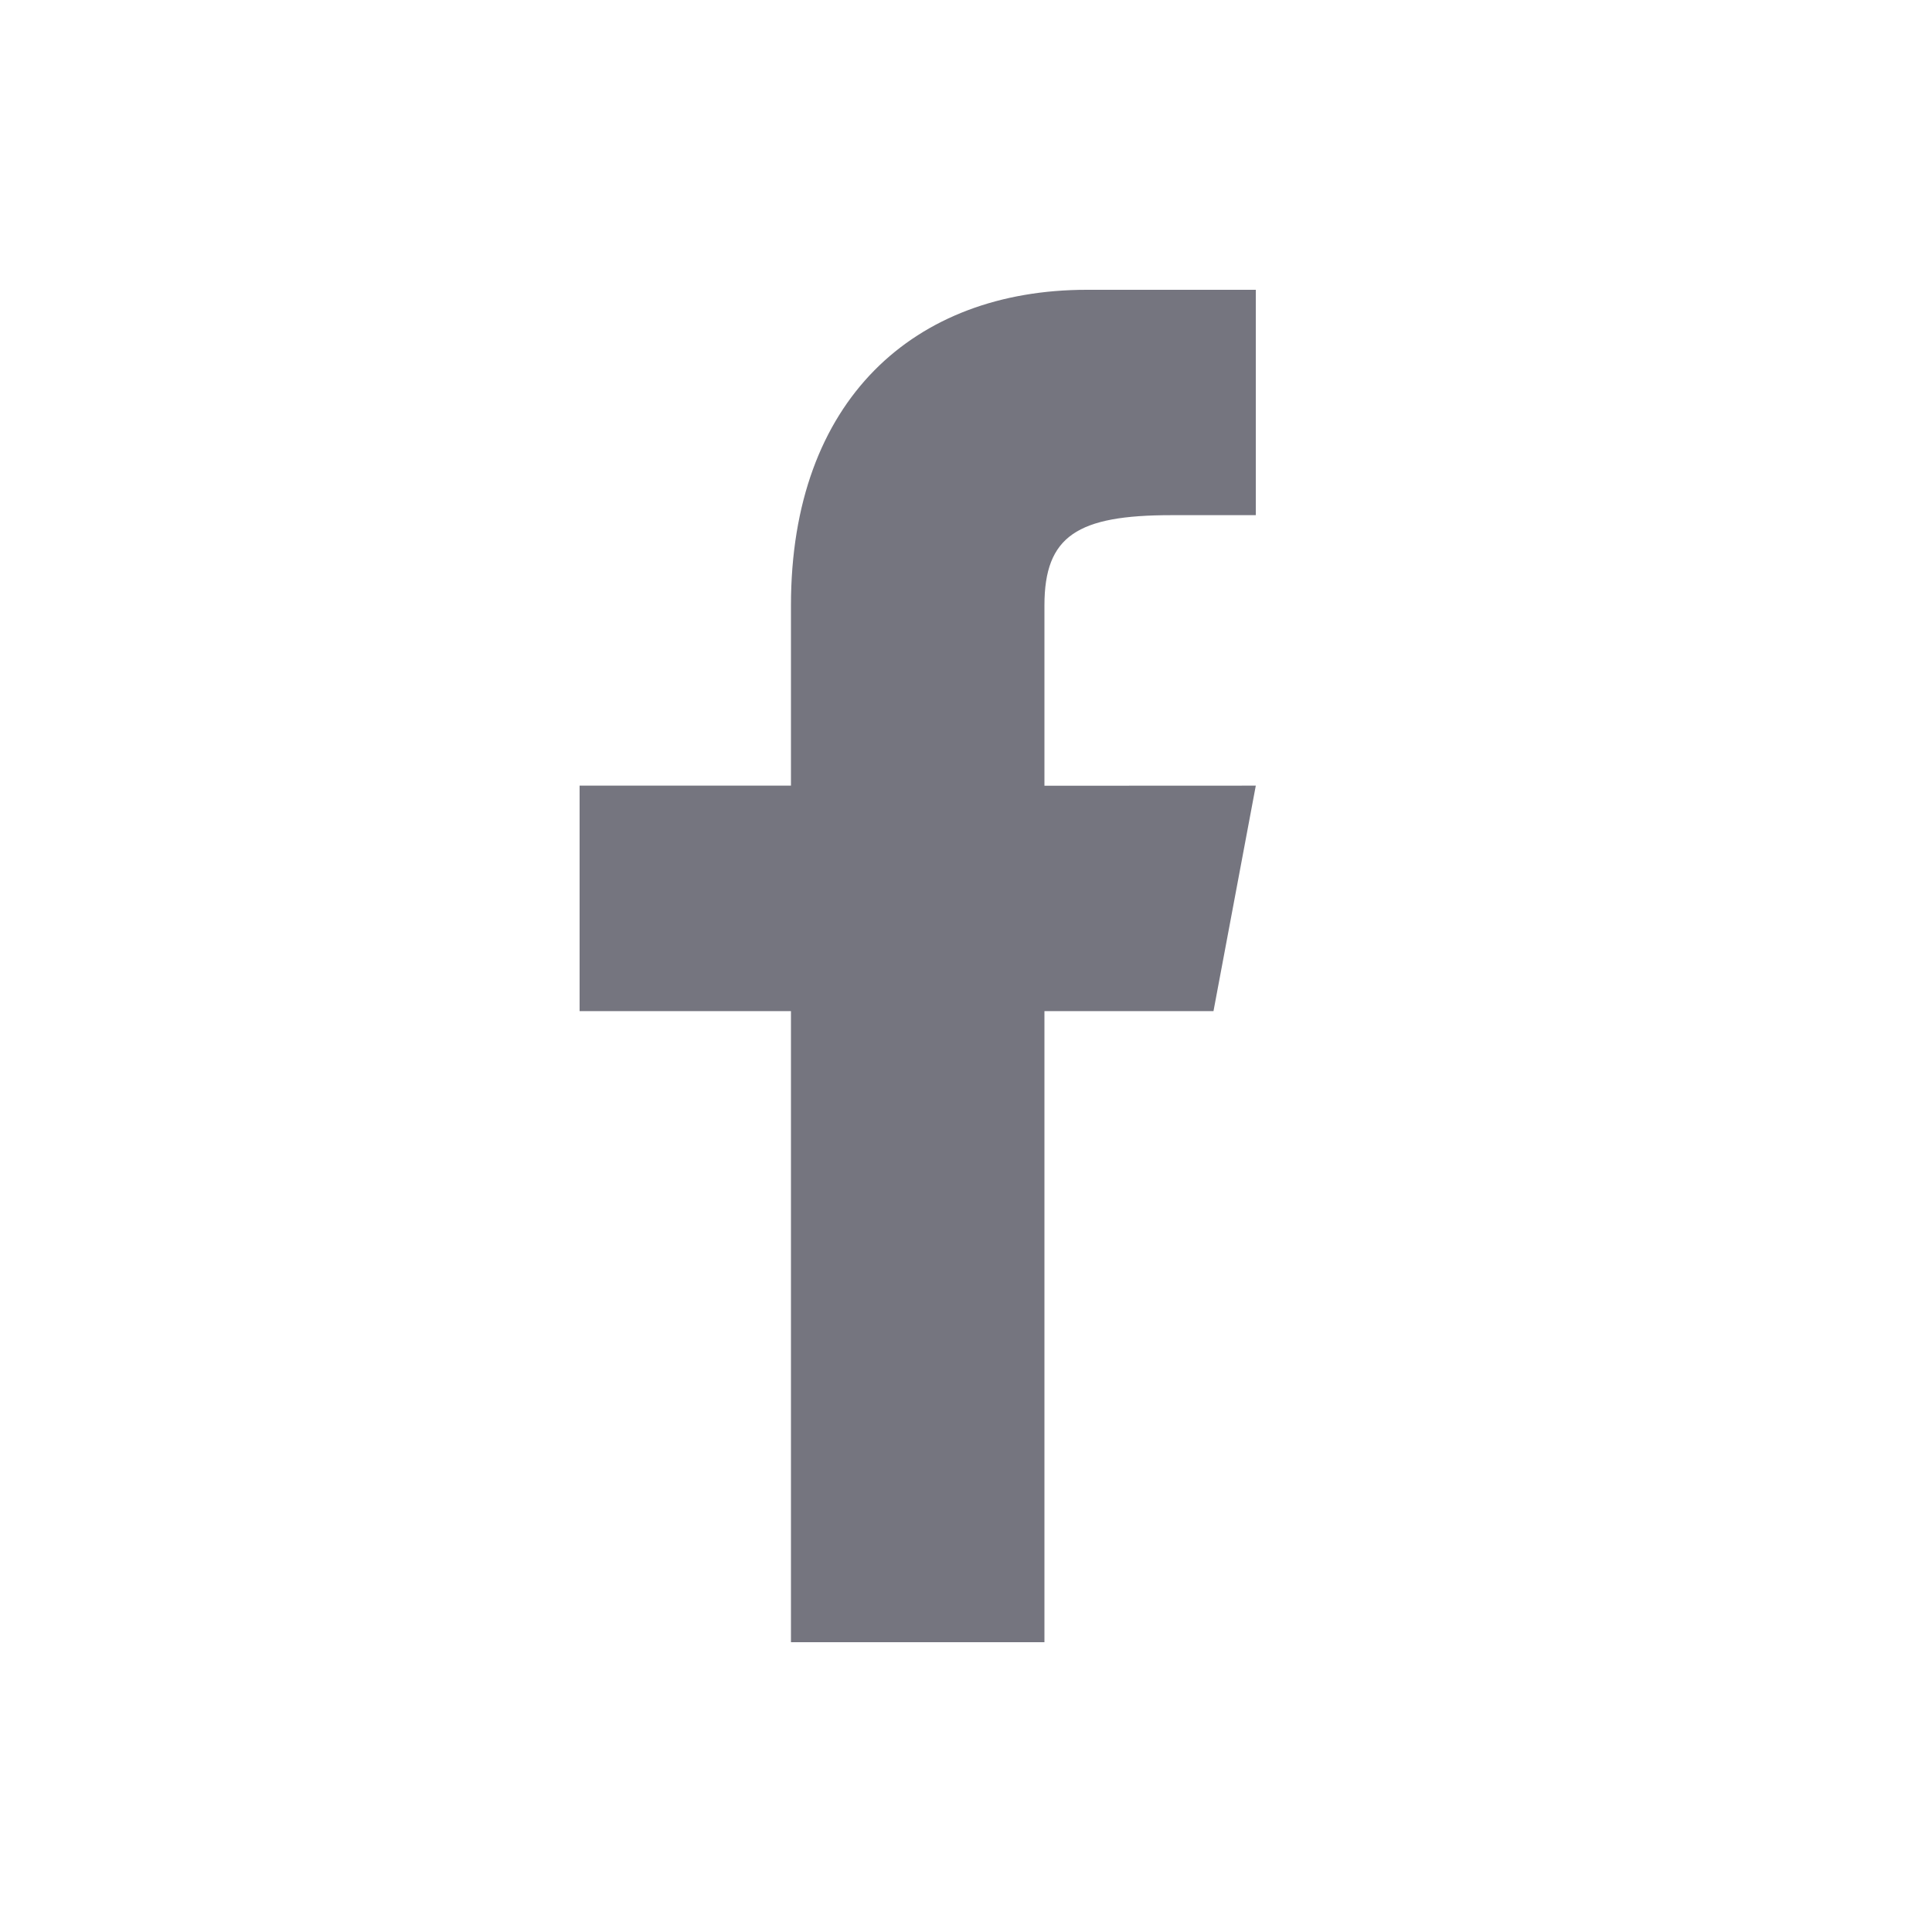
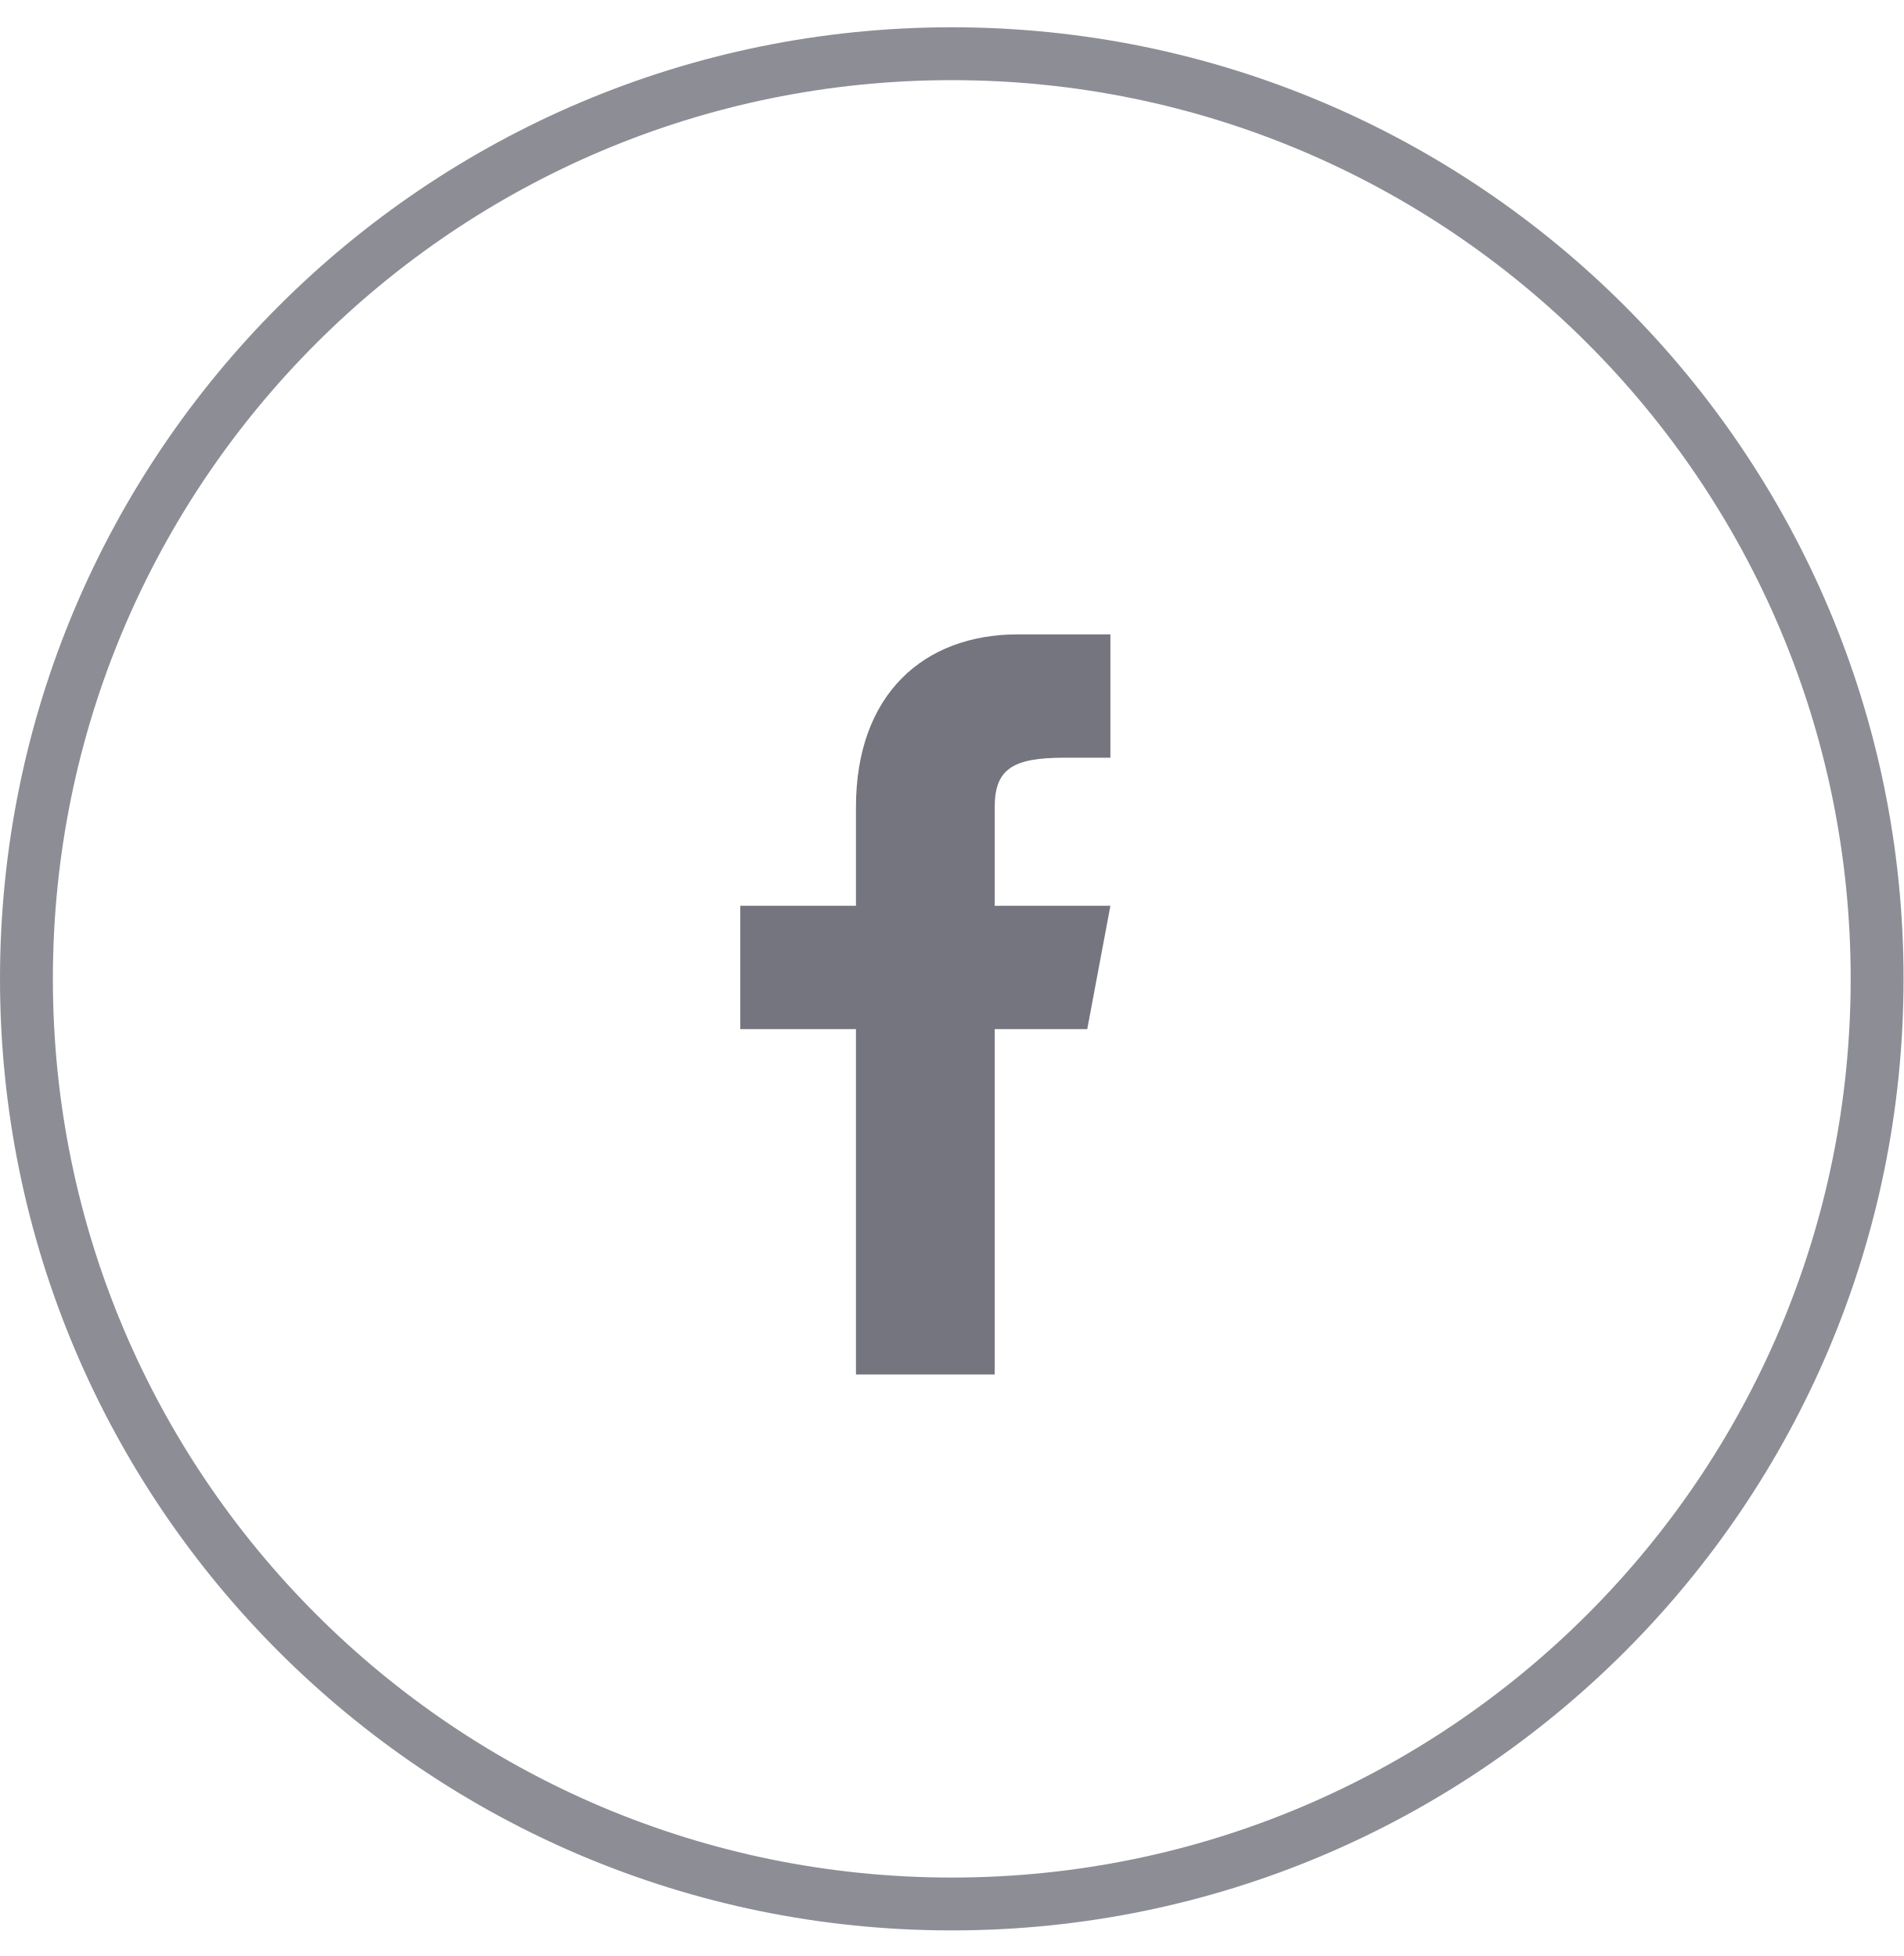
- <svg xmlns="http://www.w3.org/2000/svg" width="20" height="20" viewBox="0 0 20 20" fill="none">
-   <path d="M12.562 10.467L13 8.133L10.812 8.134V6.267C10.812 5.546 11.155 5.333 12.125 5.333H13V3C13 3 12.103 3 11.25 3C9.469 3 8.188 4.136 8.188 6.267V8.133H6V10.467H8.188V17H10.812V10.467H12.562Z" fill="#75757F" />
+ <svg xmlns="http://www.w3.org/2000/svg" width="36" height="37" viewBox="0 0 36 37" fill="none">
+   <rect x="0.5" y="1.016" width="35" height="35" rx="17.5" stroke="#81818B" stroke-opacity="0.9" />
+   <path d="M20.562 19.467L21 17.133L18.812 17.134V15.267C18.812 14.546 19.155 14.333 20.125 14.333H21V12C21 12 20.103 12 19.25 12C17.468 12 16.188 13.136 16.188 15.267V17.133H14V19.467H16.188V26H18.812V19.467H20.562Z" fill="#75757F" />
</svg>
